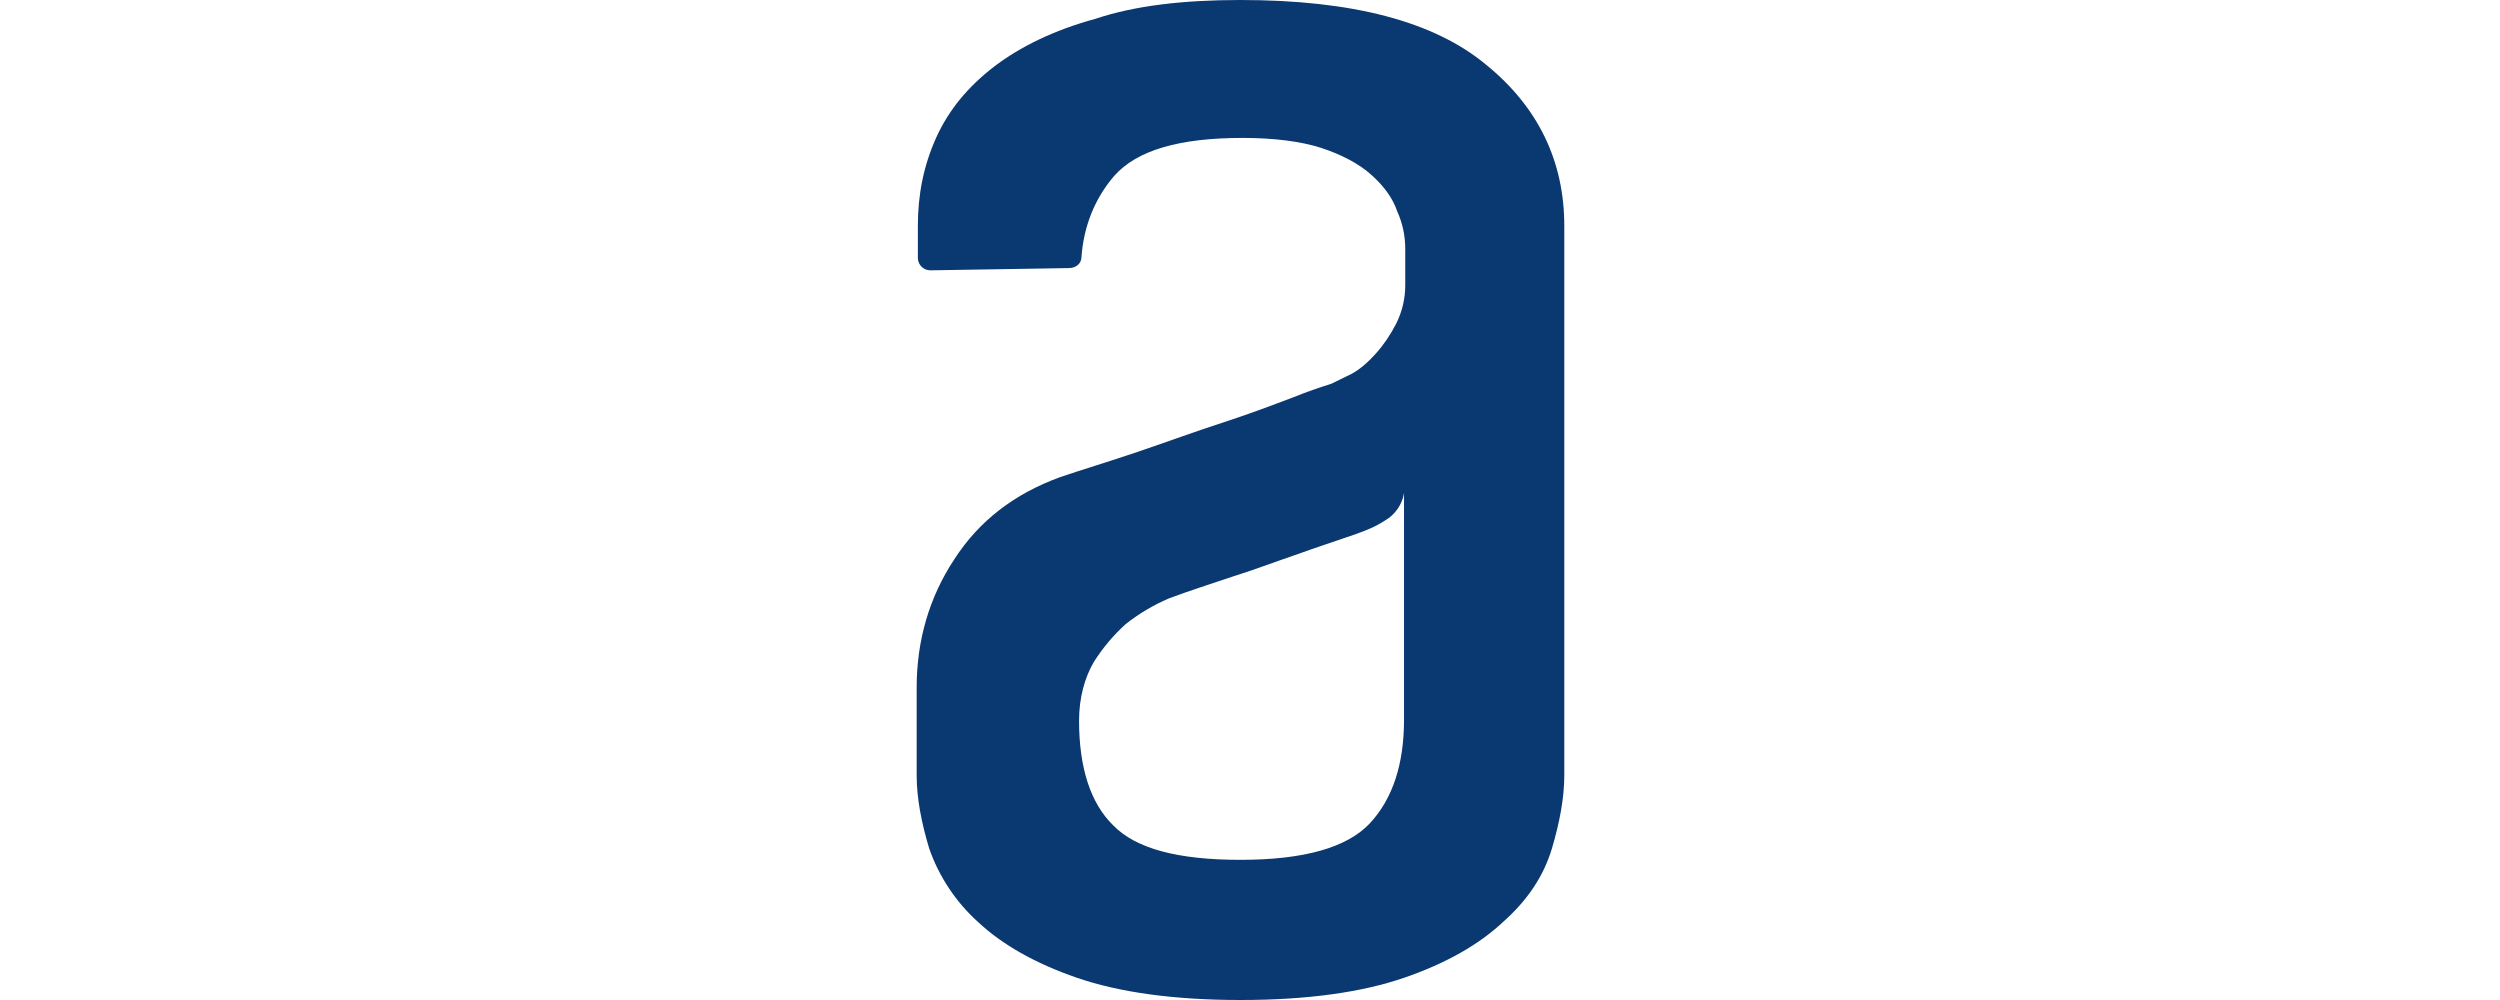
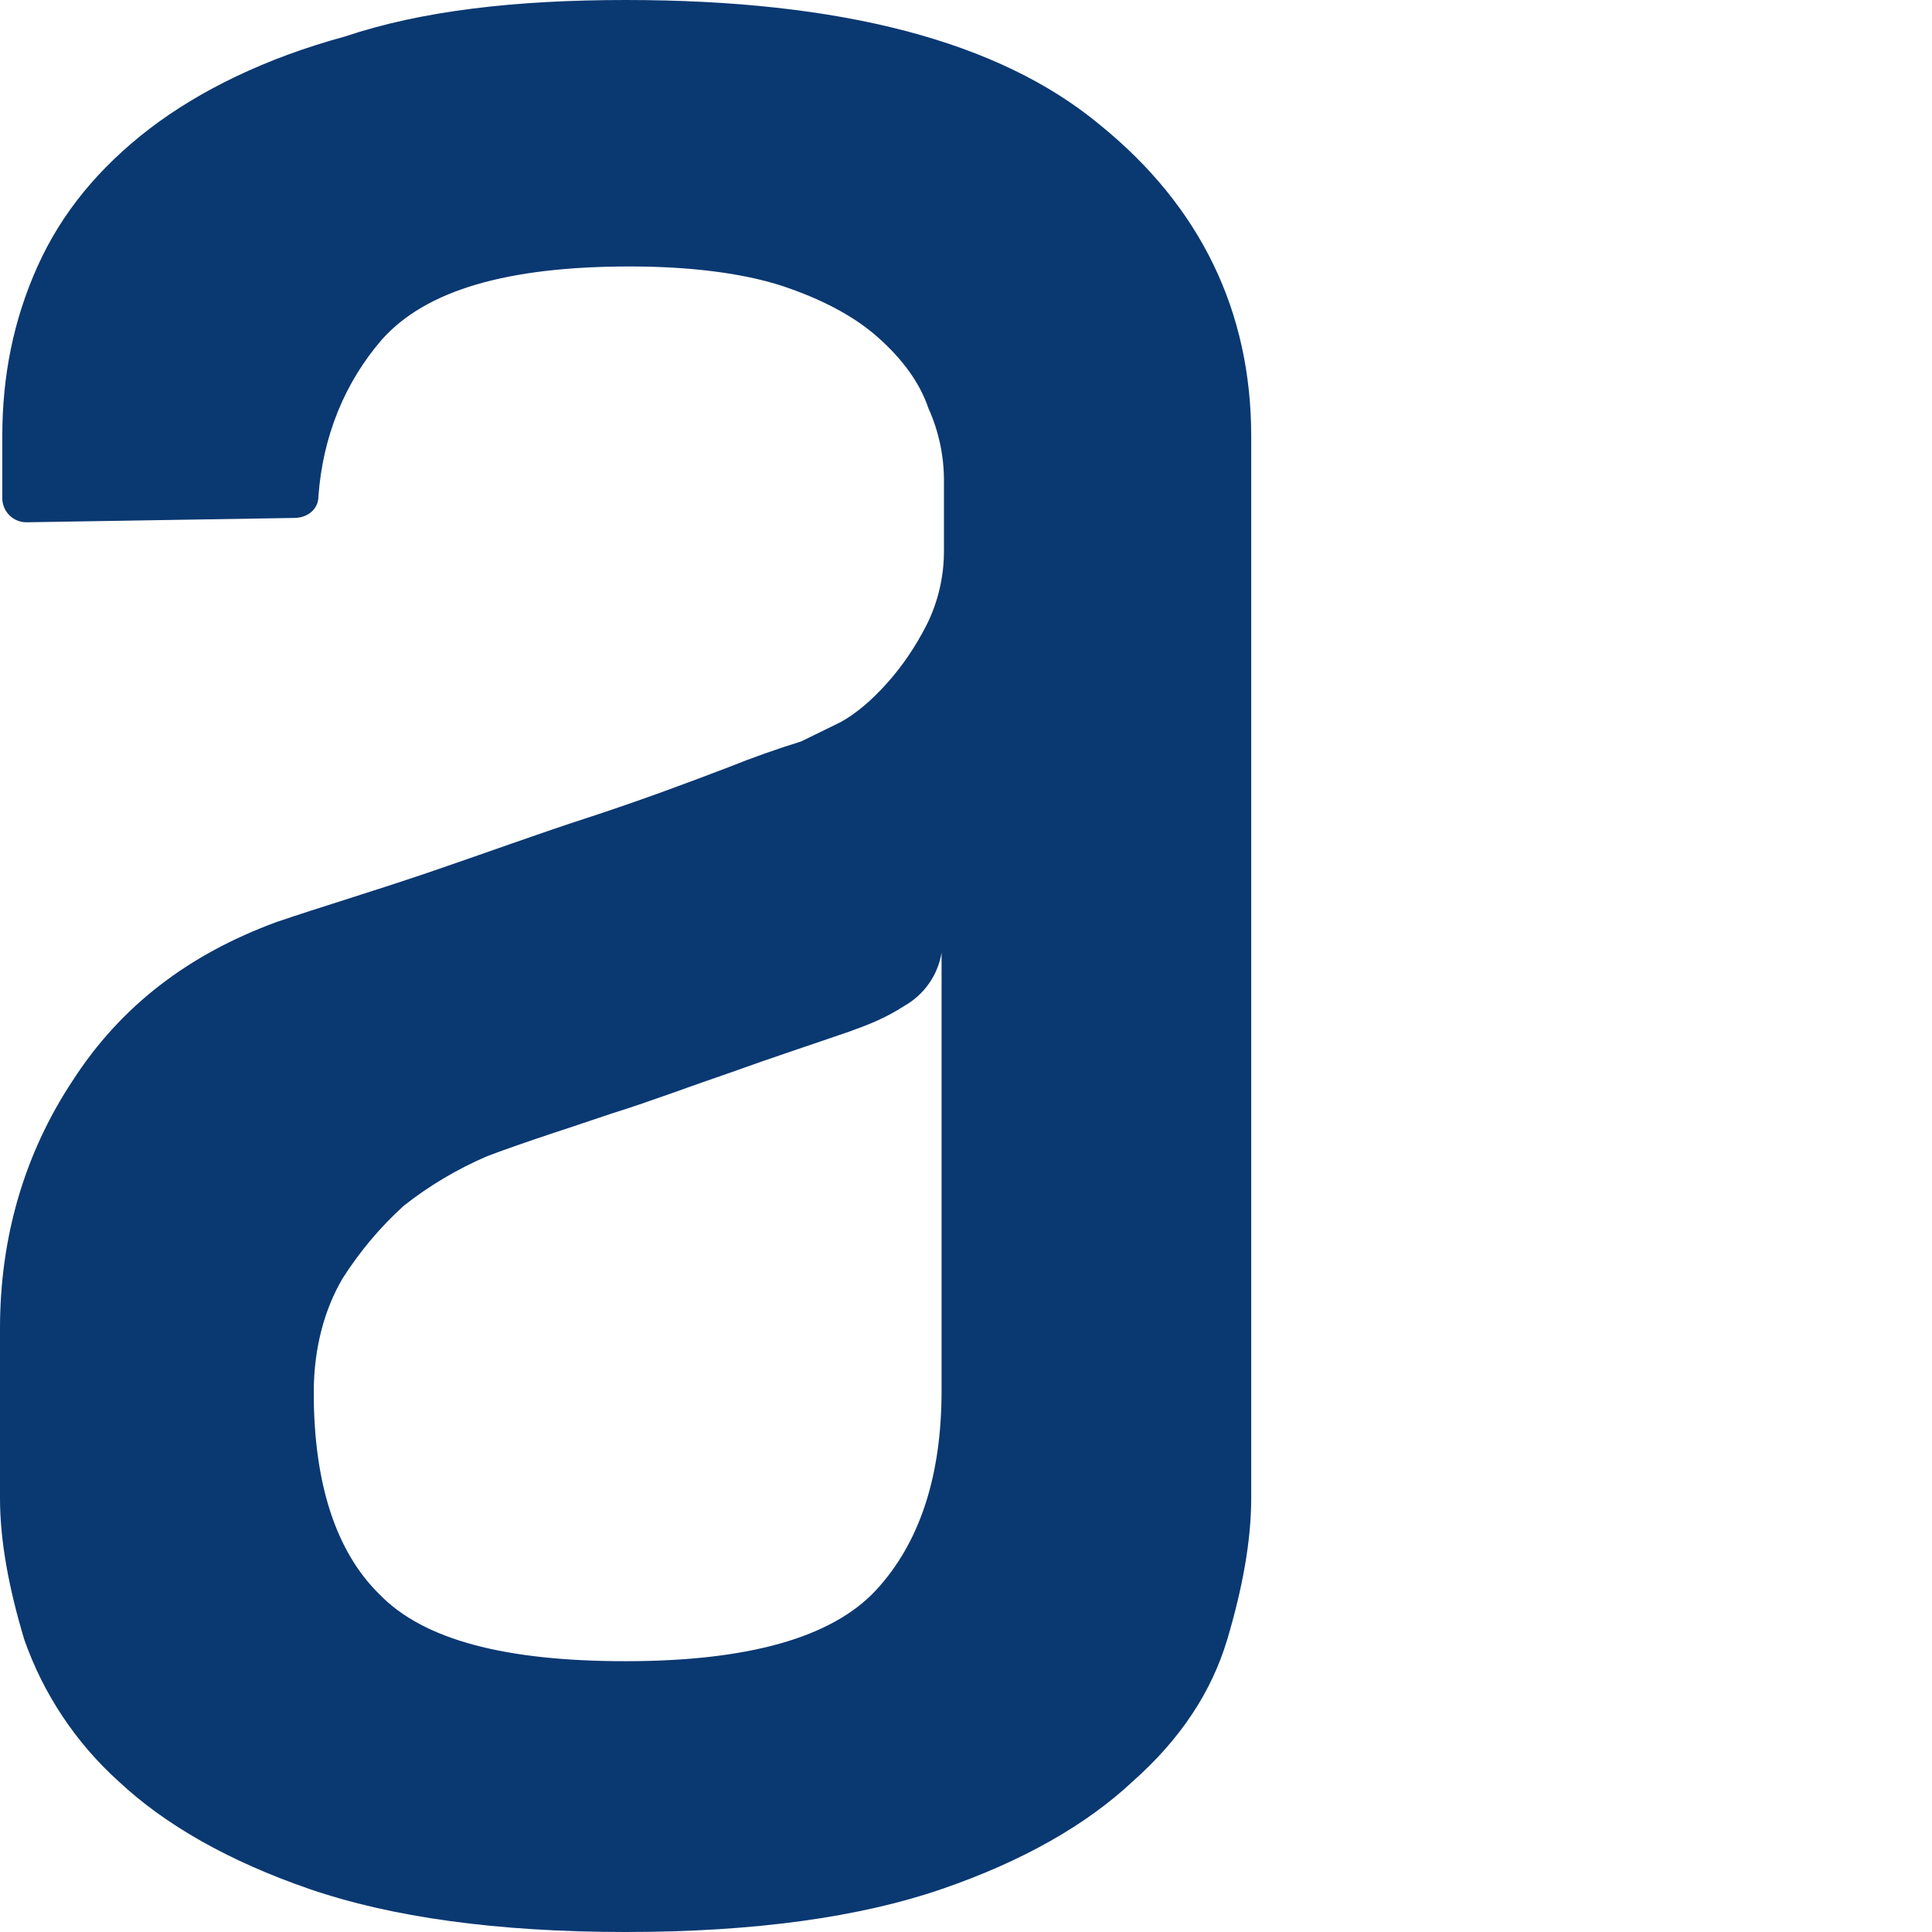
- <svg xmlns="http://www.w3.org/2000/svg" width="120" height="48" viewBox="0 0 120 48" fill="none">
-   <path fill-rule="evenodd" clip-rule="evenodd" d="M67.396 23.653C67.352 23.931 67.247 24.196 67.086 24.427C66.926 24.659 66.715 24.851 66.47 24.99C65.977 25.309 65.545 25.468 65.108 25.627C64.177 25.949 63.197 26.27 62.161 26.643C61.069 27.016 60.089 27.389 59.215 27.659C58.125 28.031 57.089 28.353 56.104 28.725C55.363 29.043 54.667 29.456 54.035 29.954C53.446 30.488 52.932 31.098 52.507 31.77C52.07 32.515 51.795 33.477 51.795 34.597C51.795 36.842 52.34 38.549 53.433 39.616C54.523 40.74 56.544 41.272 59.539 41.272C62.593 41.272 64.665 40.686 65.761 39.511C66.848 38.336 67.393 36.683 67.393 34.549V23.653H67.396ZM59.541 0C64.889 0 68.815 1.016 71.322 3.098C73.831 5.129 75.086 7.741 75.086 10.837V37.215C75.086 38.282 74.87 39.457 74.489 40.737C74.103 42.023 73.343 43.195 72.142 44.259C70.998 45.331 69.417 46.239 67.398 46.933C65.38 47.627 62.763 48 59.544 48C56.33 48 53.708 47.627 51.692 46.933C49.677 46.239 48.093 45.331 46.949 44.259C45.885 43.3 45.078 42.089 44.604 40.737C44.218 39.459 44 38.284 44 37.217V33.001C44 30.756 44.599 28.674 45.8 26.856C47 24.99 48.689 23.709 50.872 22.907C51.962 22.535 53.217 22.162 54.633 21.681C56.053 21.198 57.359 20.717 58.67 20.293C59.981 19.863 61.125 19.434 62.105 19.059C62.696 18.822 63.296 18.609 63.904 18.421L64.887 17.94C65.272 17.727 65.65 17.405 66.033 16.979C66.414 16.555 66.74 16.074 67.015 15.539C67.306 14.96 67.456 14.32 67.452 13.672V11.963C67.456 11.336 67.325 10.716 67.067 10.145C66.851 9.502 66.414 8.916 65.815 8.384C65.216 7.849 64.395 7.422 63.416 7.098C62.434 6.782 61.128 6.62 59.652 6.62C56.598 6.62 54.58 7.212 53.489 8.435C52.564 9.505 52.019 10.839 51.911 12.333C51.911 12.654 51.638 12.868 51.309 12.868L44.658 12.976C44.5 12.976 44.348 12.915 44.236 12.804C44.123 12.693 44.059 12.542 44.057 12.384V10.842C44.057 9.343 44.332 7.955 44.931 6.62C45.532 5.283 46.46 4.165 47.712 3.201C48.967 2.242 50.605 1.442 52.566 0.908C54.477 0.265 56.821 0 59.547 0H59.541Z" fill="#0A3871" />
+ <svg xmlns="http://www.w3.org/2000/svg" width="48" height="48" fill="none">
+   <path fill-rule="evenodd" clip-rule="evenodd" d="M23.396 23.653C23.352 23.931 23.247 24.196 23.086 24.427C22.926 24.659 22.715 24.851 22.47 24.99C21.977 25.309 21.545 25.468 21.108 25.627C20.177 25.949 19.197 26.27 18.161 26.643C17.069 27.016 16.089 27.389 15.215 27.659C14.125 28.031 13.089 28.353 12.104 28.725C11.363 29.043 10.667 29.456 10.034 29.954C9.446 30.488 8.932 31.098 8.507 31.77C8.07 32.515 7.795 33.477 7.795 34.597C7.795 36.842 8.34 38.549 9.433 39.616C10.523 40.74 12.544 41.272 15.539 41.272C18.593 41.272 20.666 40.686 21.761 39.511C22.848 38.336 23.393 36.683 23.393 34.549V23.653H23.396ZM15.541 0C20.889 0 24.815 1.016 27.322 3.098C29.831 5.129 31.086 7.741 31.086 10.837V37.215C31.086 38.282 30.87 39.457 30.489 40.737C30.104 42.023 29.343 43.195 28.142 44.259C26.998 45.331 25.417 46.239 23.398 46.933C21.38 47.627 18.763 48 15.544 48C12.33 48 9.708 47.627 7.692 46.933C5.677 46.239 4.093 45.331 2.949 44.259C1.885 43.3 1.078 42.089 0.604 40.737C0.219 39.459 0 38.284 0 37.217V33.001C0 30.756 0.599 28.674 1.8 26.856C3 24.99 4.689 23.709 6.872 22.907C7.962 22.535 9.217 22.162 10.633 21.681C12.053 21.198 13.359 20.717 14.67 20.293C15.981 19.863 17.125 19.434 18.105 19.059C18.696 18.822 19.296 18.609 19.904 18.421L20.887 17.94C21.272 17.727 21.65 17.405 22.033 16.979C22.414 16.555 22.74 16.074 23.015 15.539C23.306 14.96 23.456 14.32 23.452 13.672V11.963C23.456 11.336 23.325 10.716 23.067 10.145C22.851 9.502 22.414 8.916 21.815 8.384C21.216 7.849 20.395 7.422 19.416 7.098C18.434 6.782 17.128 6.62 15.652 6.62C12.598 6.62 10.579 7.212 9.489 8.435C8.564 9.505 8.019 10.839 7.911 12.333C7.911 12.654 7.638 12.868 7.309 12.868L0.658 12.976C0.5 12.976 0.348 12.915 0.236 12.804C0.123 12.693 0.059 12.542 0.057 12.384V10.842C0.057 9.343 0.332 7.955 0.931 6.62C1.532 5.283 2.46 4.165 3.712 3.201C4.967 2.242 6.605 1.442 8.566 0.908C10.477 0.265 12.821 0 15.547 0H15.541Z" fill="#0a3871" />
</svg>
